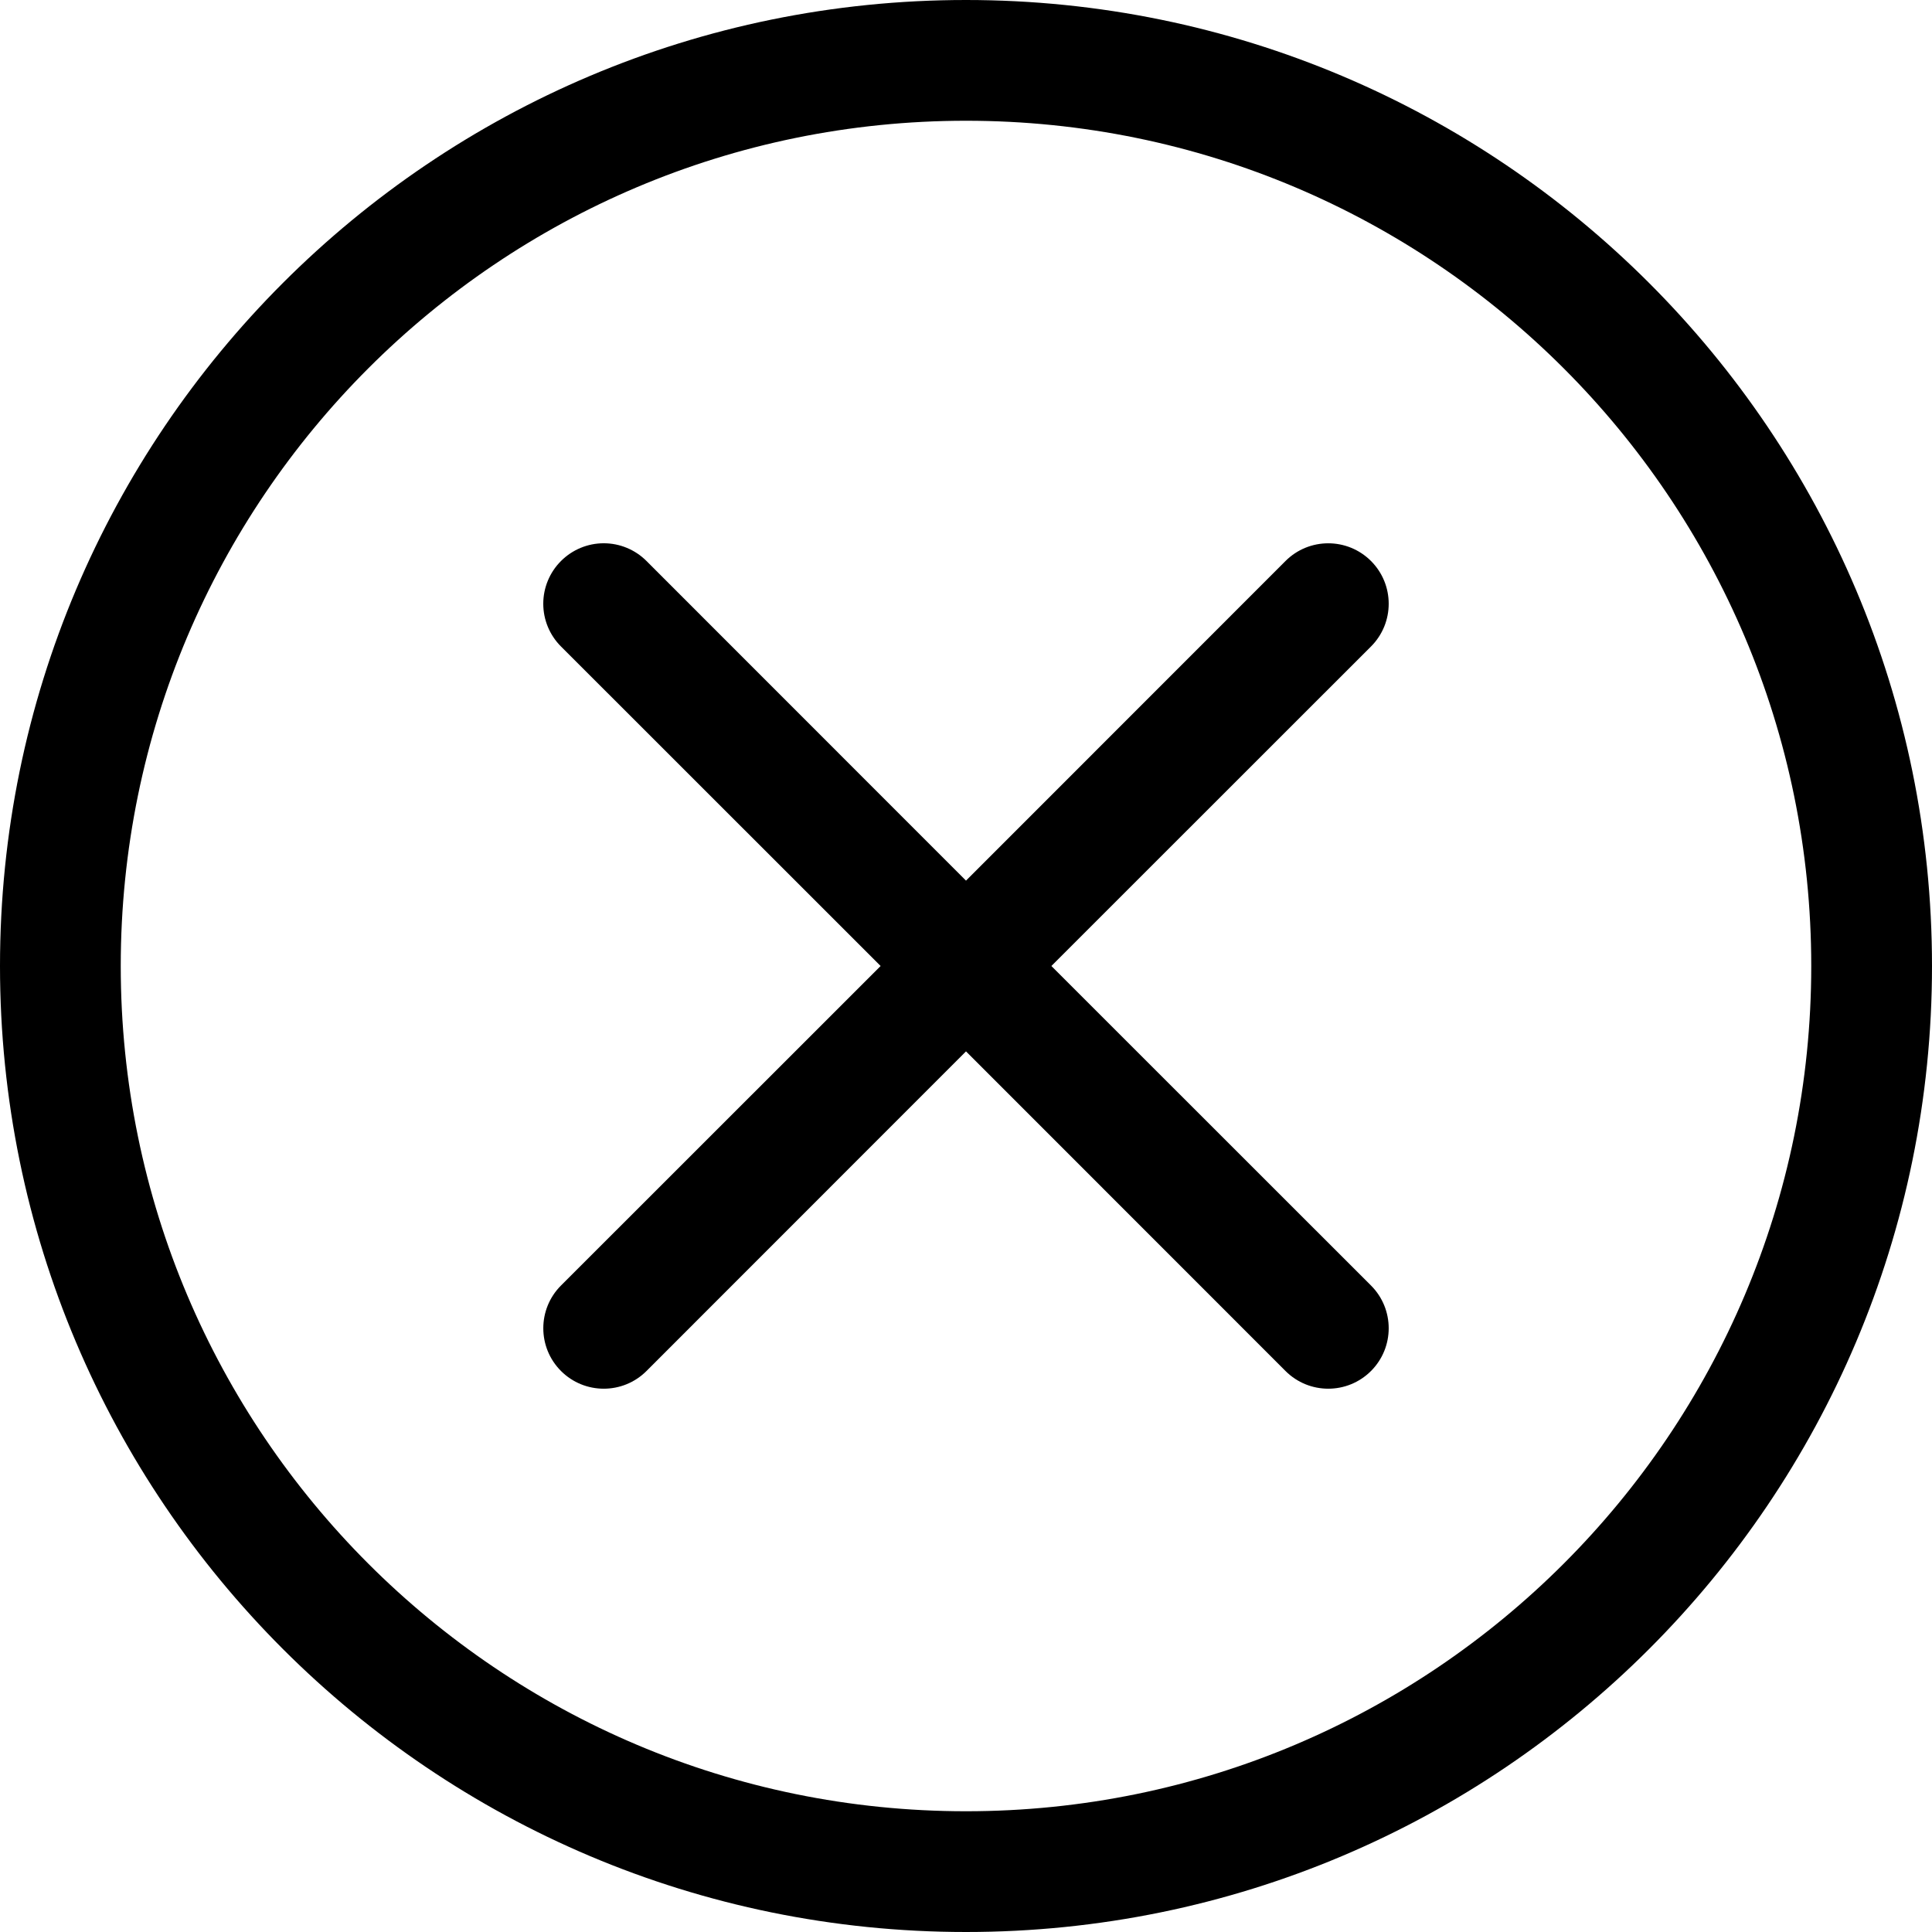
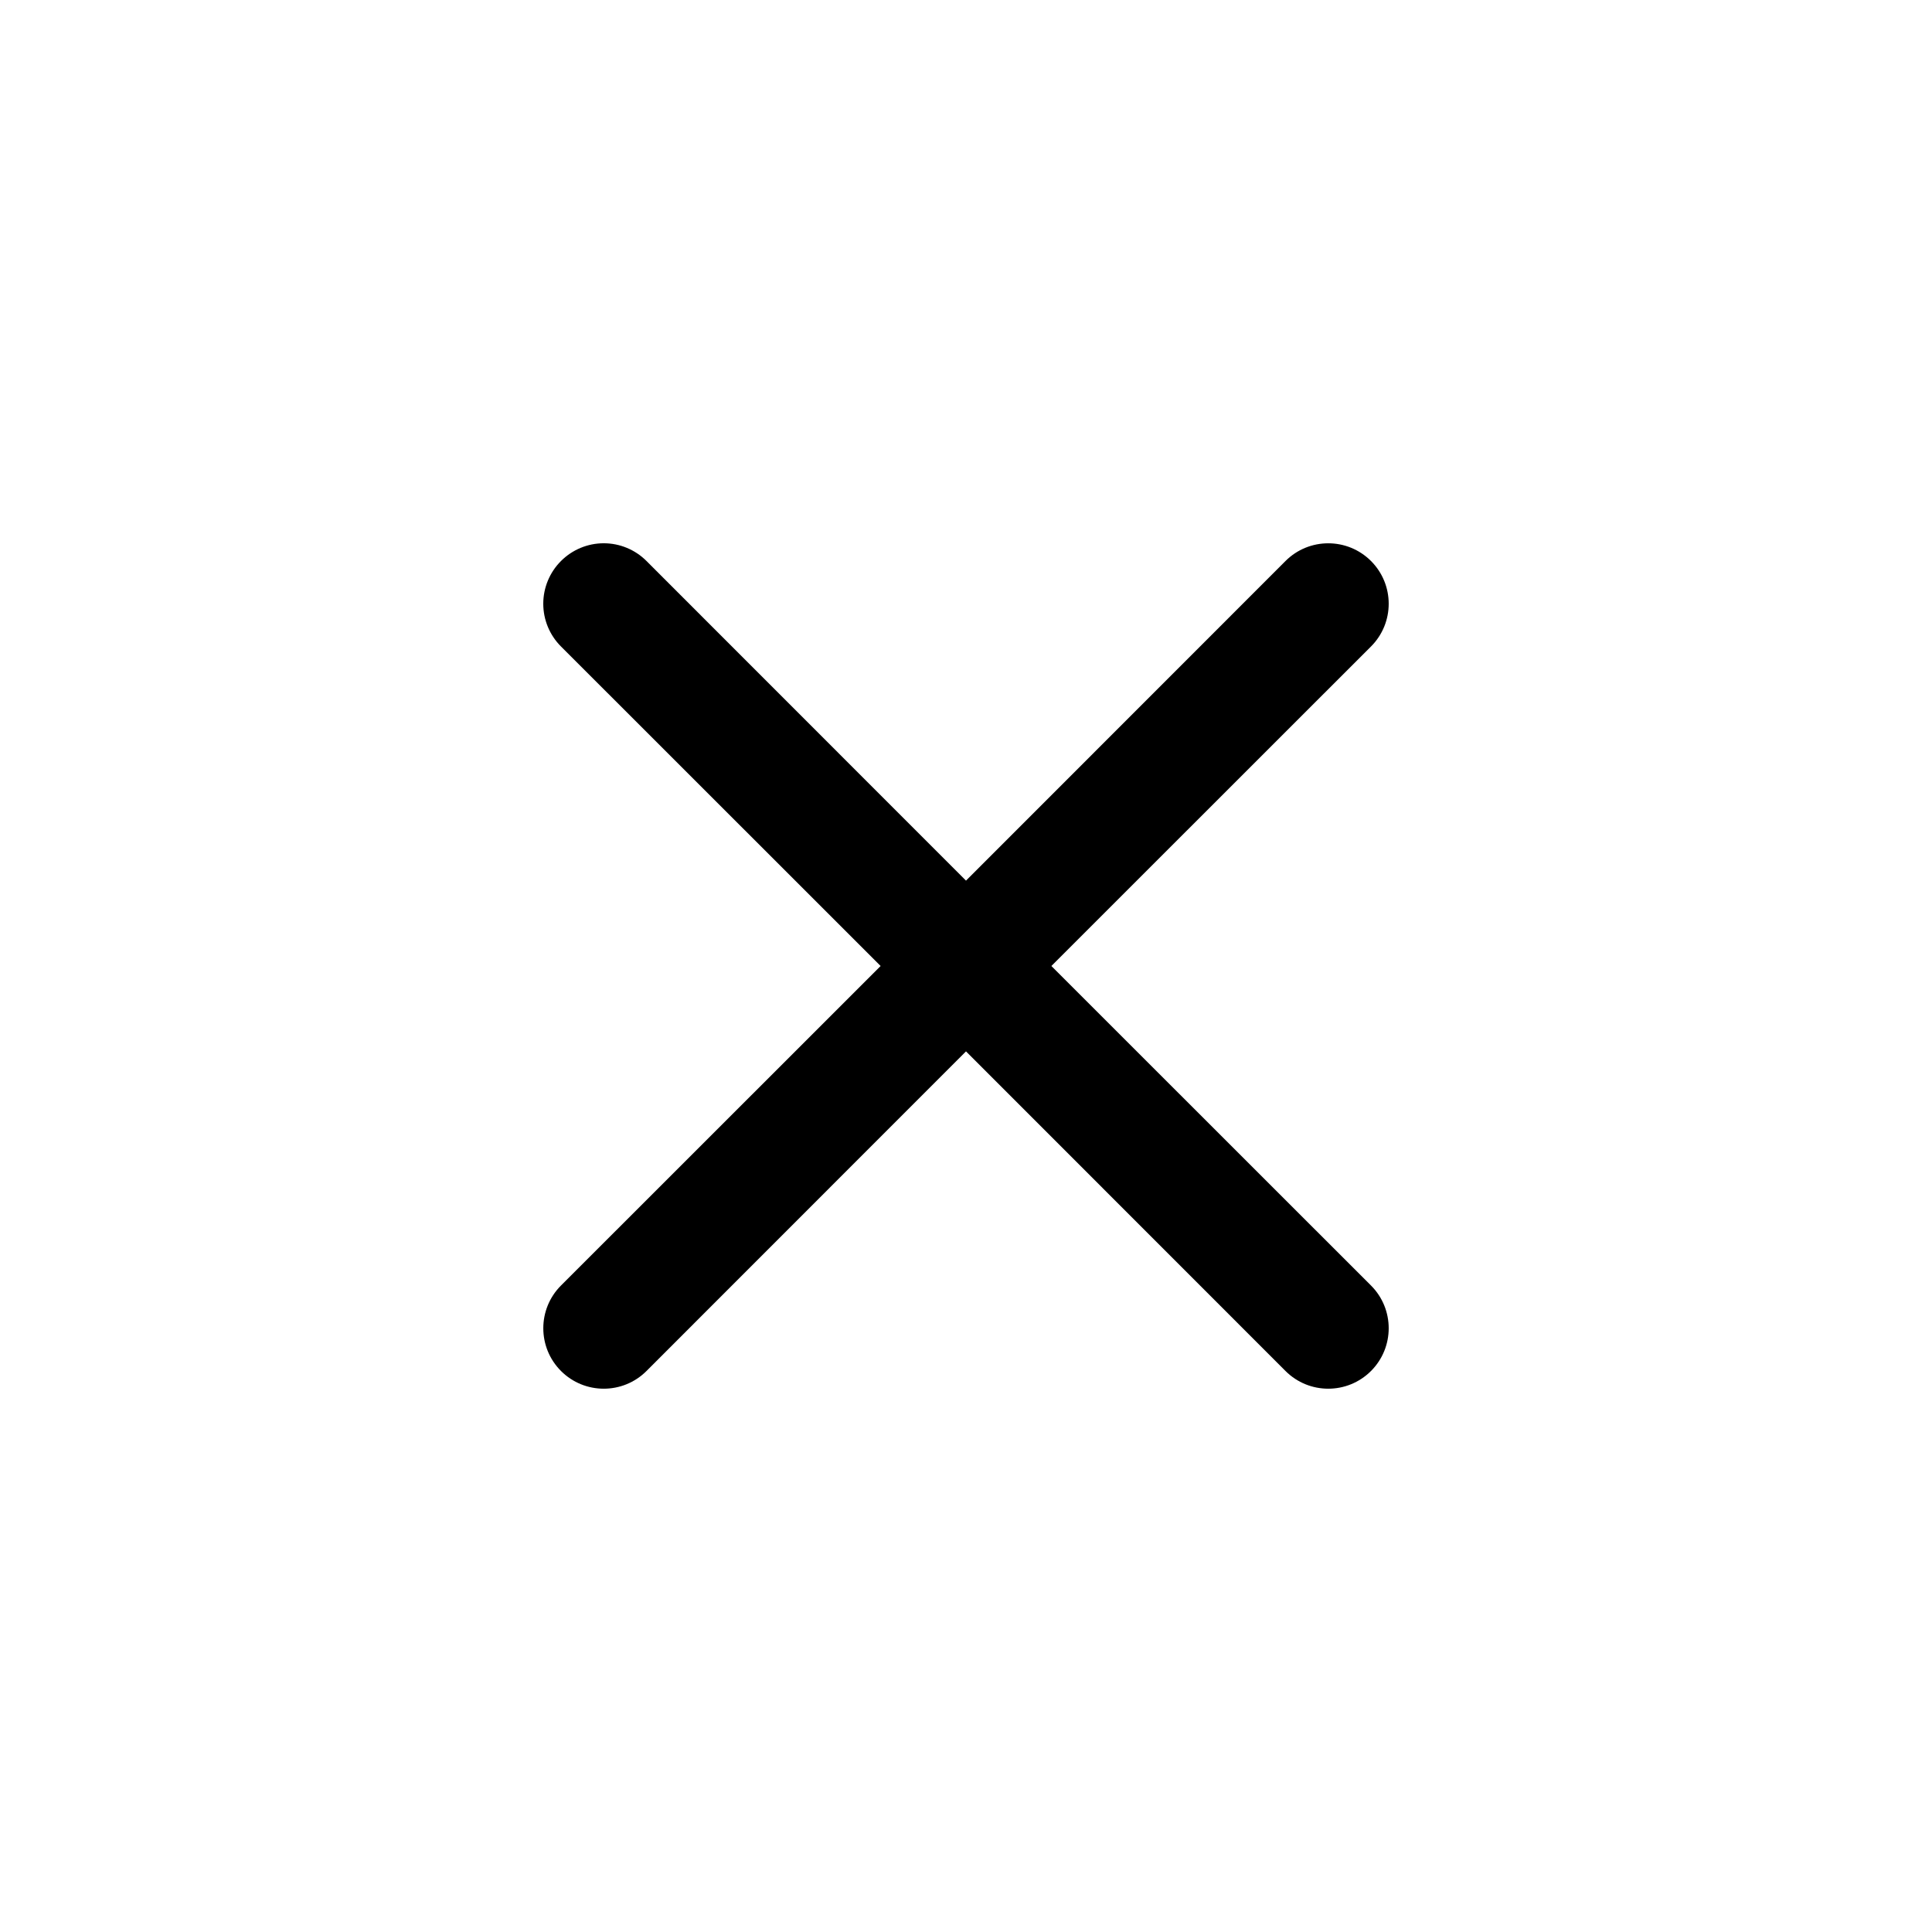
- <svg xmlns="http://www.w3.org/2000/svg" width="16" height="16" fill="currentColor" class="bi bi-x-circle" viewBox="0 0 16 16">
-   <path d="M8 15A7 7 0 1 1 8 1a7 7 0 0 1 0 14zm0 1A8 8 0 1 0 8 0a8 8 0 0 0 0 16z" />
-   <path d="M4.646 4.646a.5.5 0 0 1 .708 0L8 7.293l2.646-2.647a.5.5 0 0 1 .708.708L8.707 8l2.647 2.646a.5.5 0 0 1-.708.708L8 8.707l-2.646 2.647a.5.5 0 0 1-.708-.708L7.293 8 4.646 5.354a.5.5 0 0 1 0-.708z" />
+ <svg xmlns="http://www.w3.org/2000/svg" width="16" height="16" fill="currentColor" class="bi bi-x-circle" viewBox="0 0 16 16" version="1.1" id="svg866">
+   <defs id="defs870" />
+   <path d="M4.646 4.646a.5.5 0 0 1 .708 0L8 7.293l2.646-2.647a.5.5 0 0 1 .708.708L8.707 8l2.647 2.646a.5.5 0 0 1-.708.708L8 8.707l-2.646 2.647a.5.5 0 0 1-.708-.708L7.293 8 4.646 5.354a.5.5 0 0 1 0-.708z" id="path864" />
</svg>
